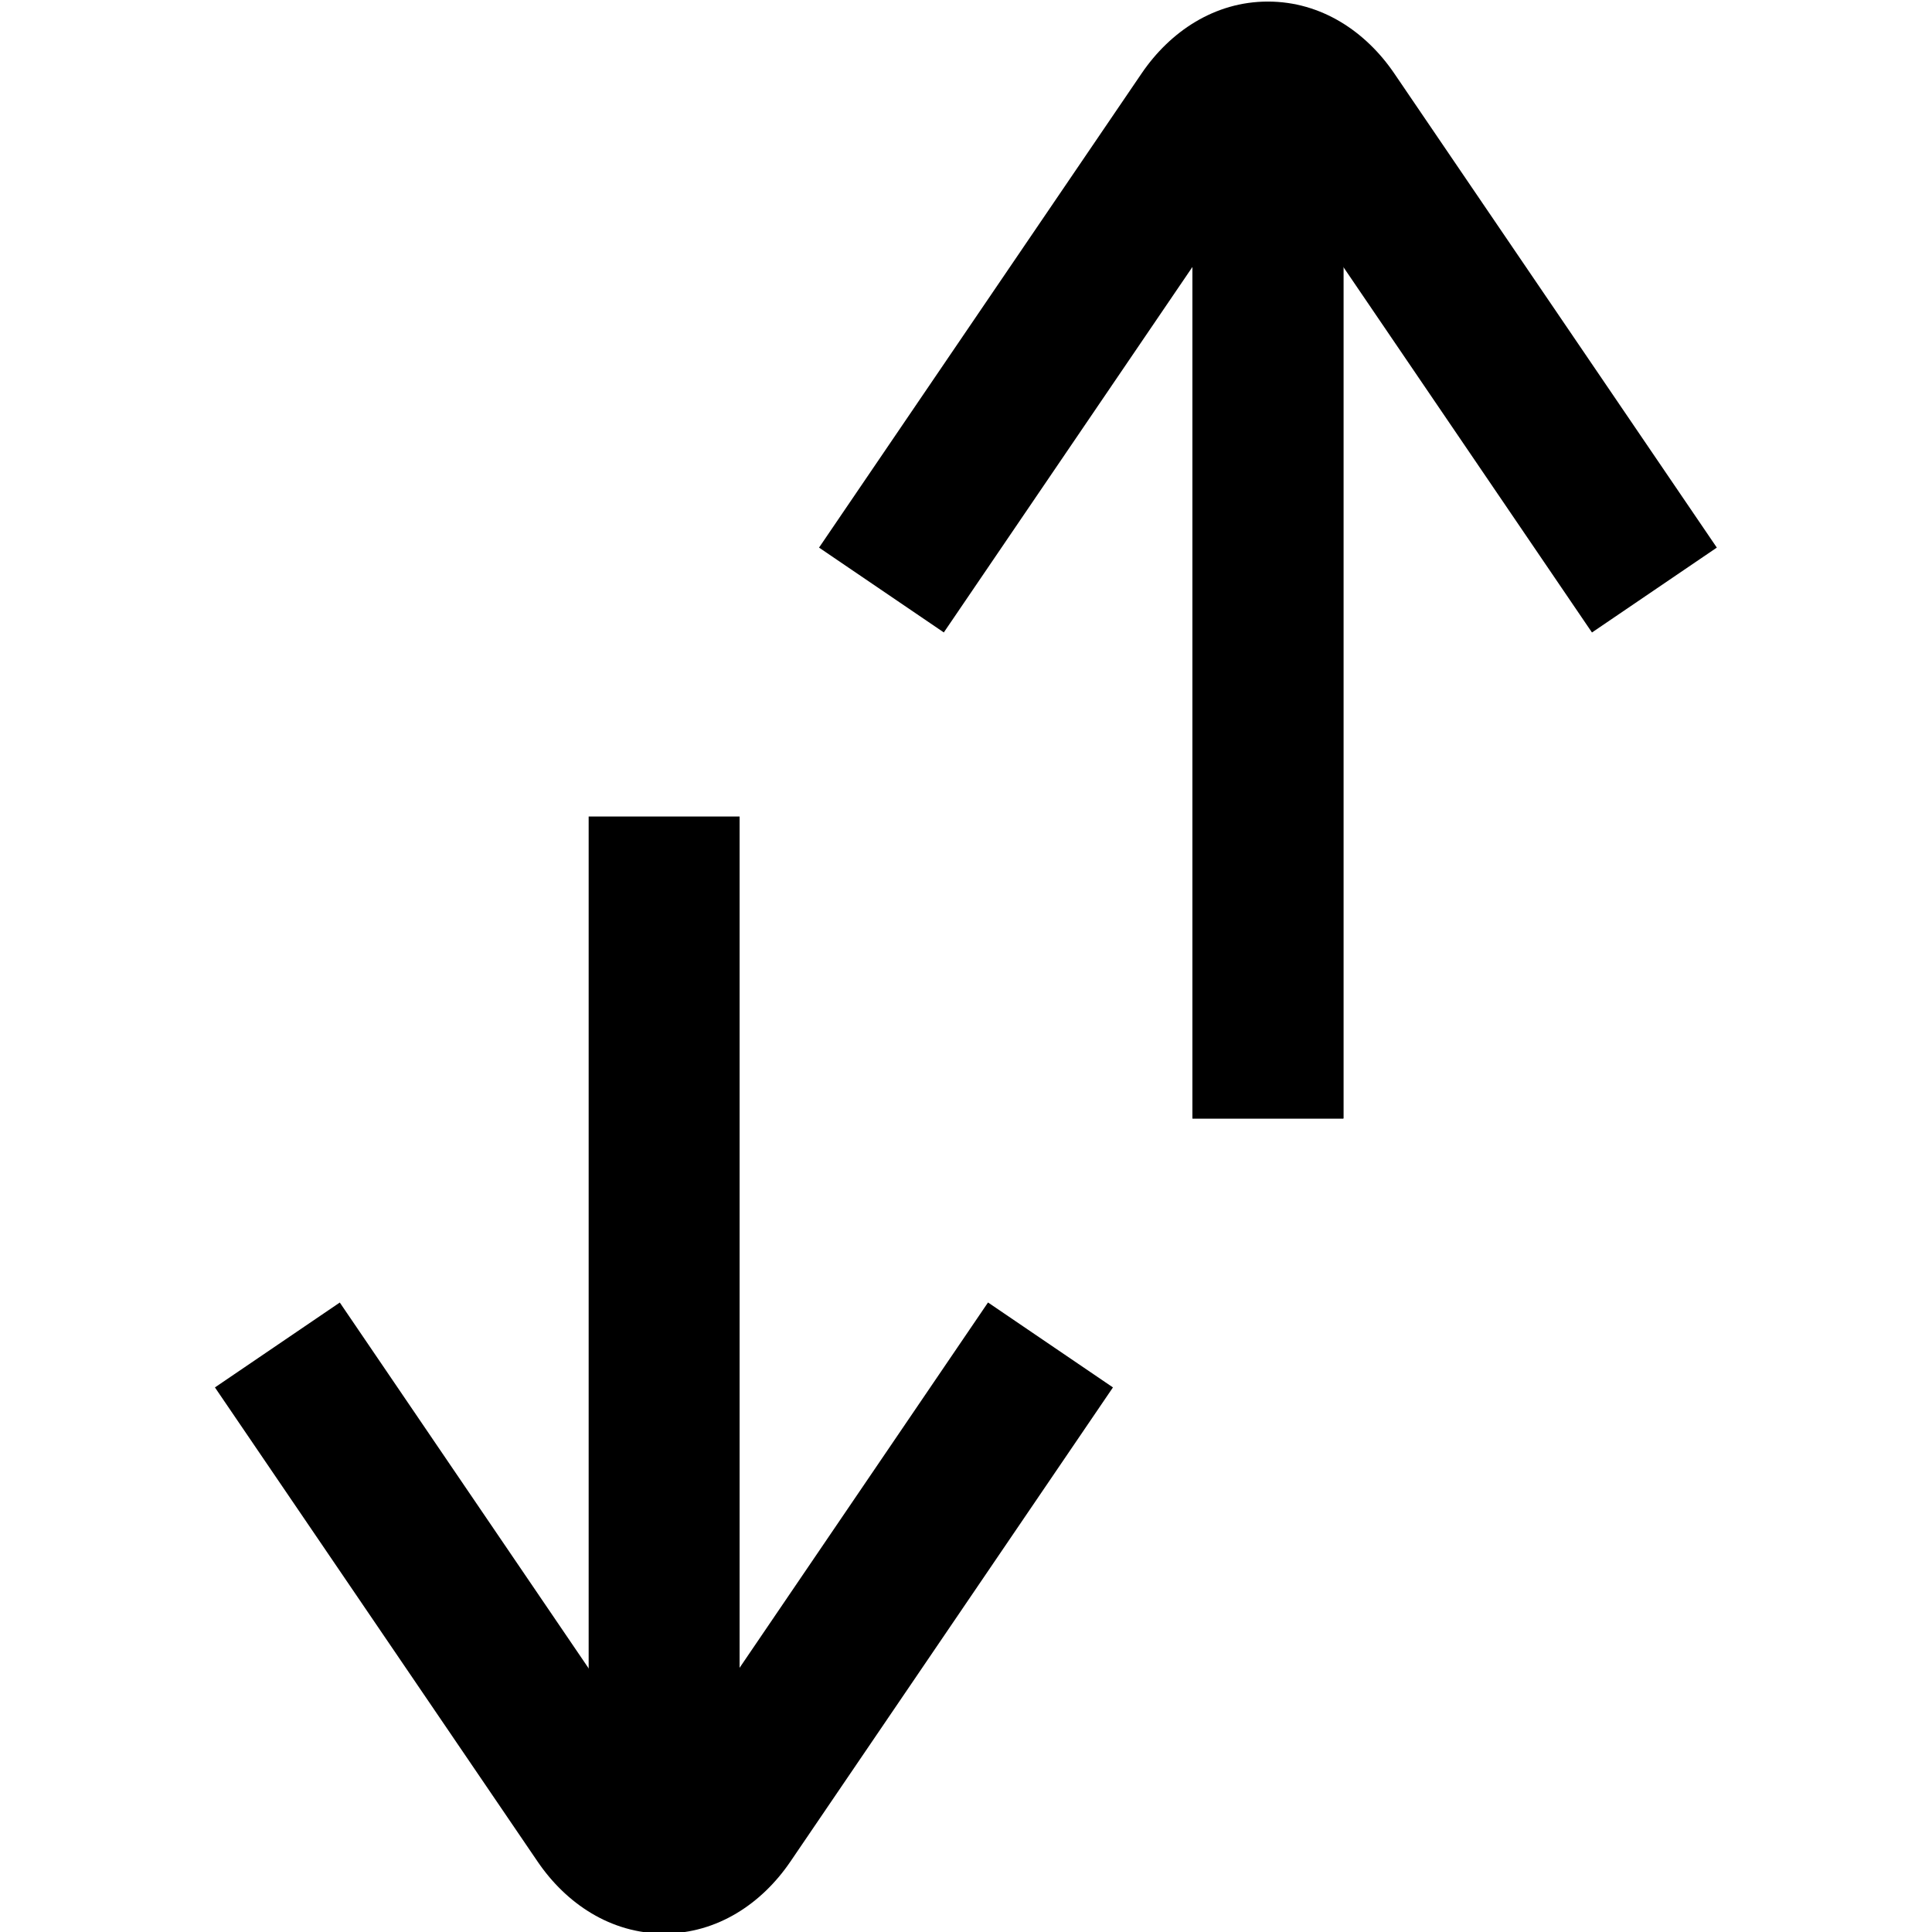
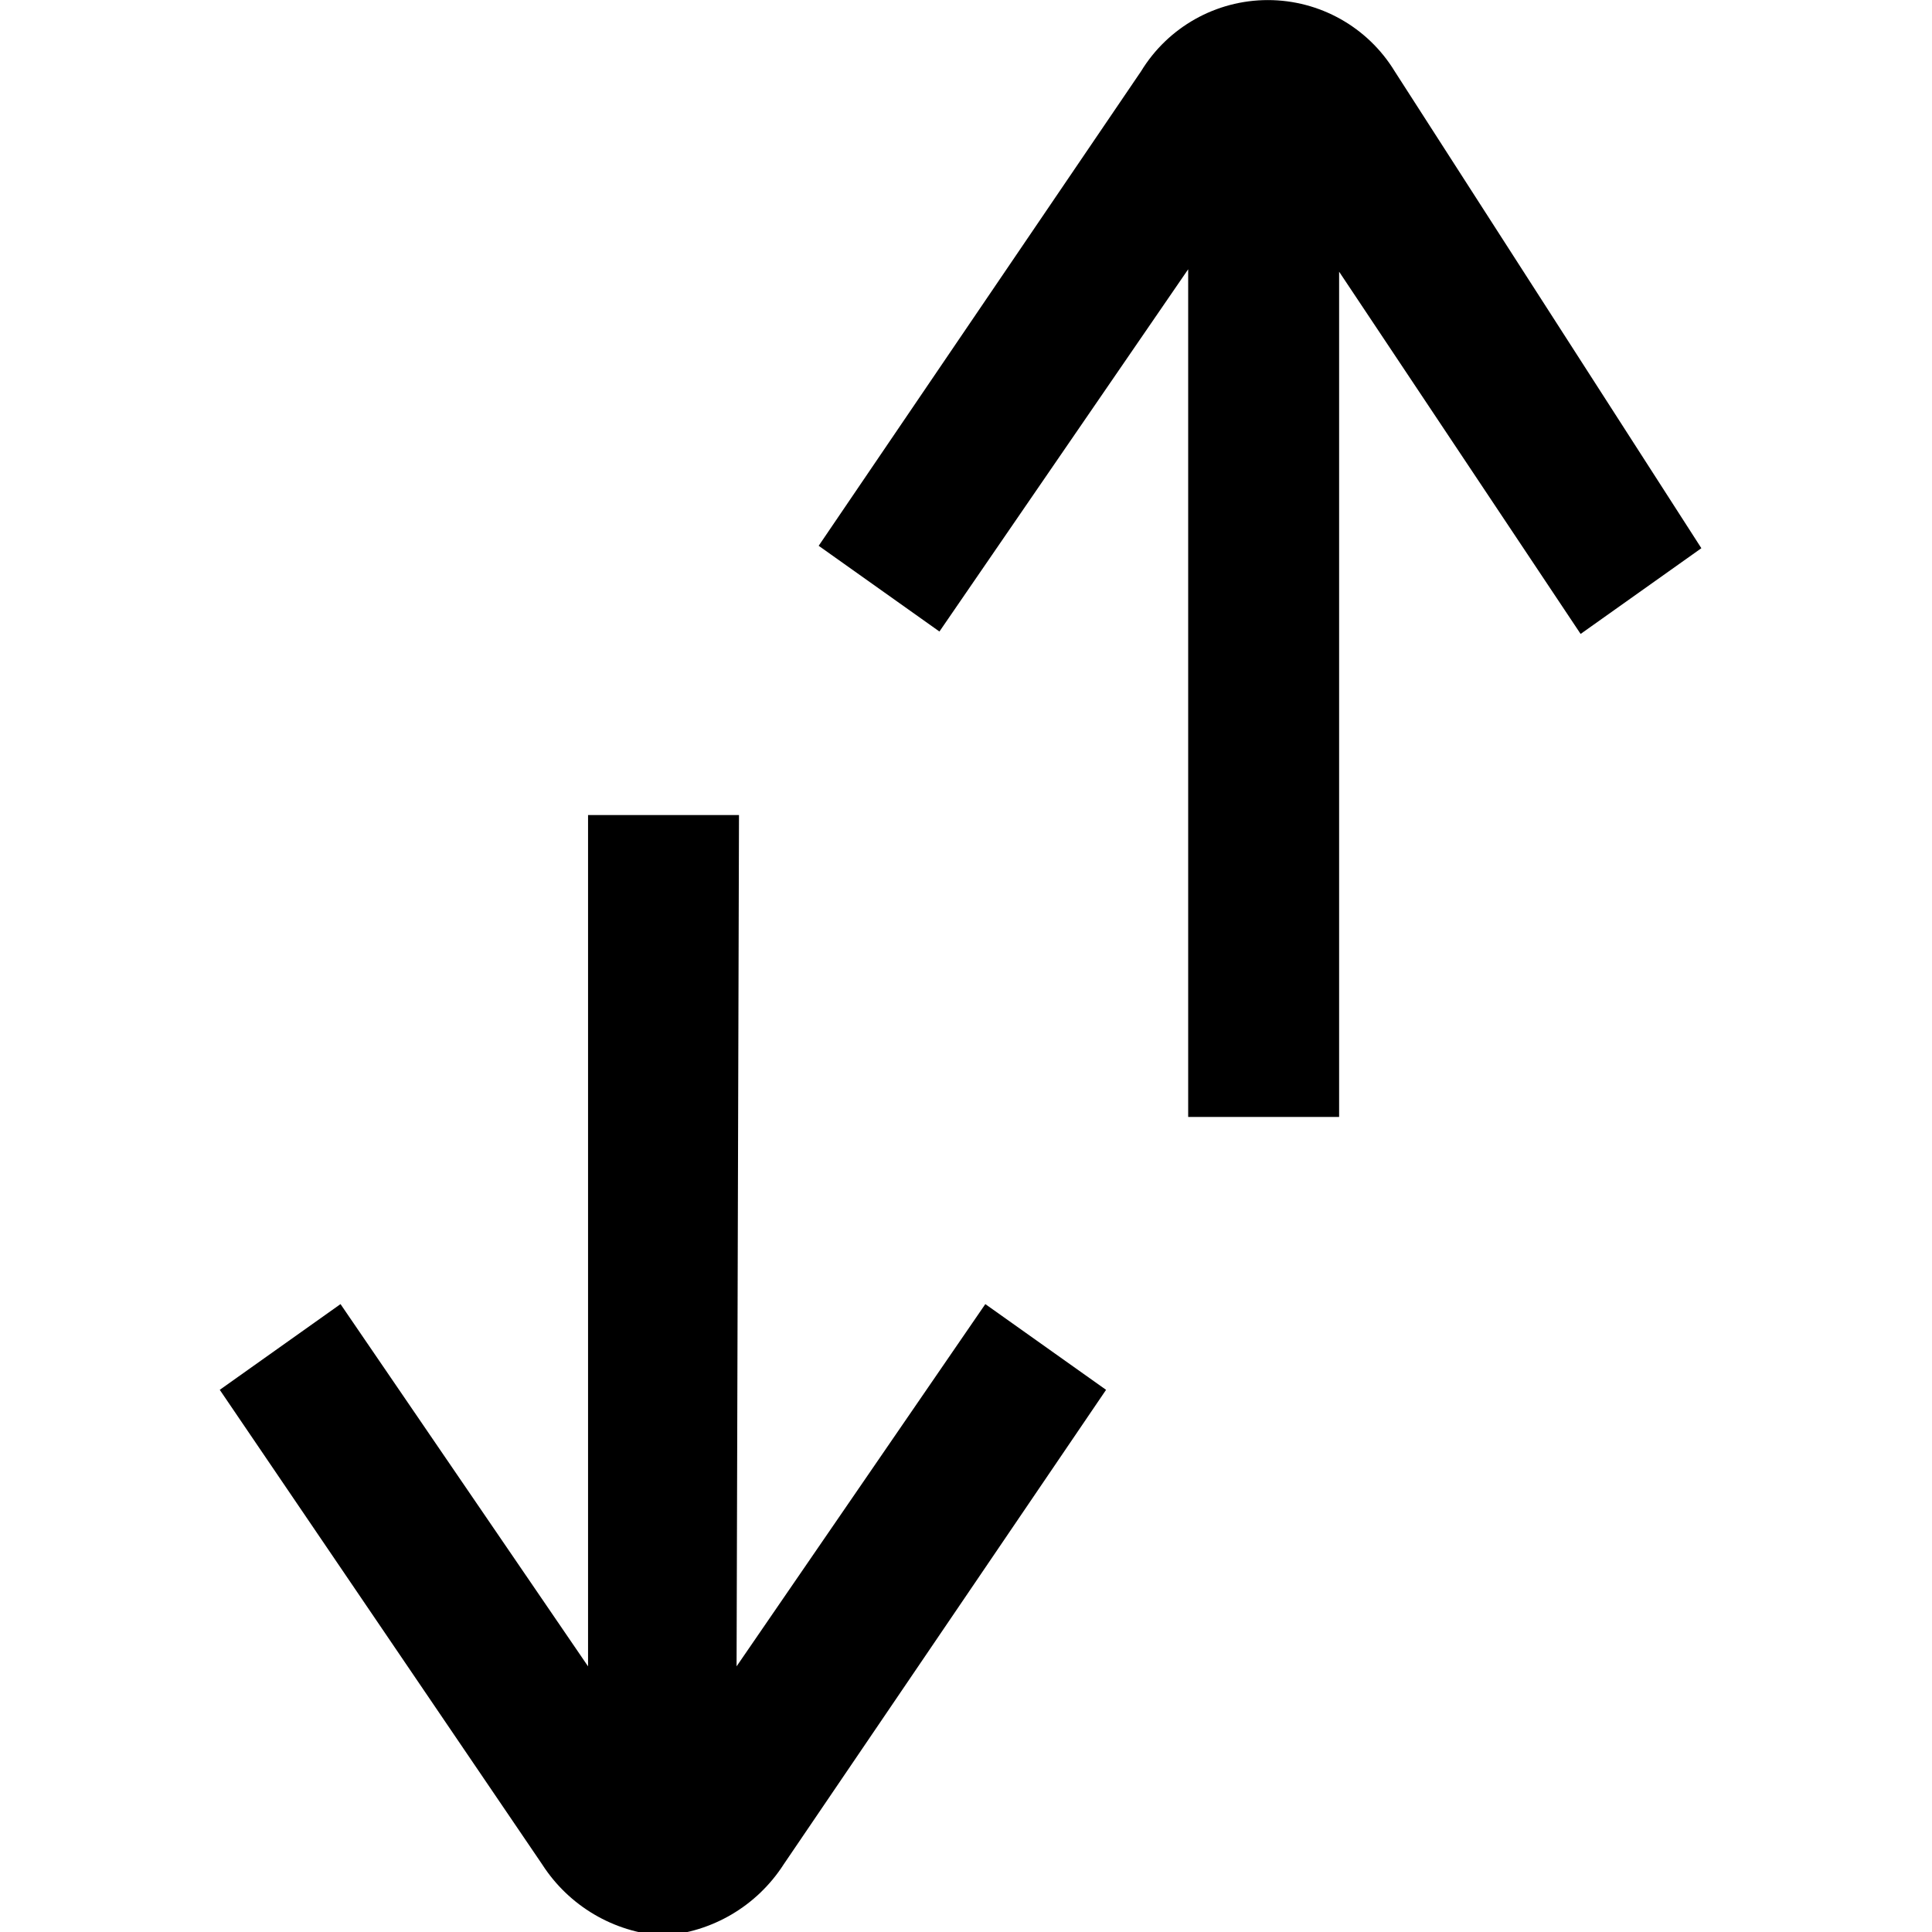
- <svg xmlns="http://www.w3.org/2000/svg" width="16" height="16" viewbox="0 0 16 16">
-   <g fill-rule="evenodd">
-     <path d="M9.876 9.263V.41h1.25v8.853h-1.25zM6.125 6.762v8.853h-1.25V6.762h1.25z" />
-     <path d="M8.183 10.787l1.034.703-2.672 3.928c-.235.345-.603.595-1.046.595-.443 0-.811-.25-1.046-.595L1.78 11.49l1.034-.703 2.672 3.928a.355.355 0 00.012.017.314.314 0 00.013-.017l2.671-3.928zm1.692-1.524V.41h1.25v8.853h-1.25z" />
-     <path d="M7.817 5.238l-1.034-.703L9.455.607C9.69.262 10.058.013 10.5.013c.443 0 .811.249 1.046.594l2.672 3.928-1.034.703-2.672-3.928a.337.337 0 00-.012-.017.414.414 0 00-.012.017L7.816 5.238z" />
-   </g>
+ <svg xmlns="http://www.w3.org/2000/svg" width="16" height="16" viewBox="0 0 16 16">
+   <path d="M6.12 6.75H4.87v7.05l-2.05-3-1 .71 2.67 3.93a1.29 1.29 0 001 .59 1.29 1.29 0 001-.59l2.67-3.93-1-.71-2.06 3zM9.45.59L6.78 4.52l1 .71 2.06-3v7.02h1.25v-7l2 3 1-.71L11.55.59a1.23 1.23 0 00-2.1 0z" />
</svg>
